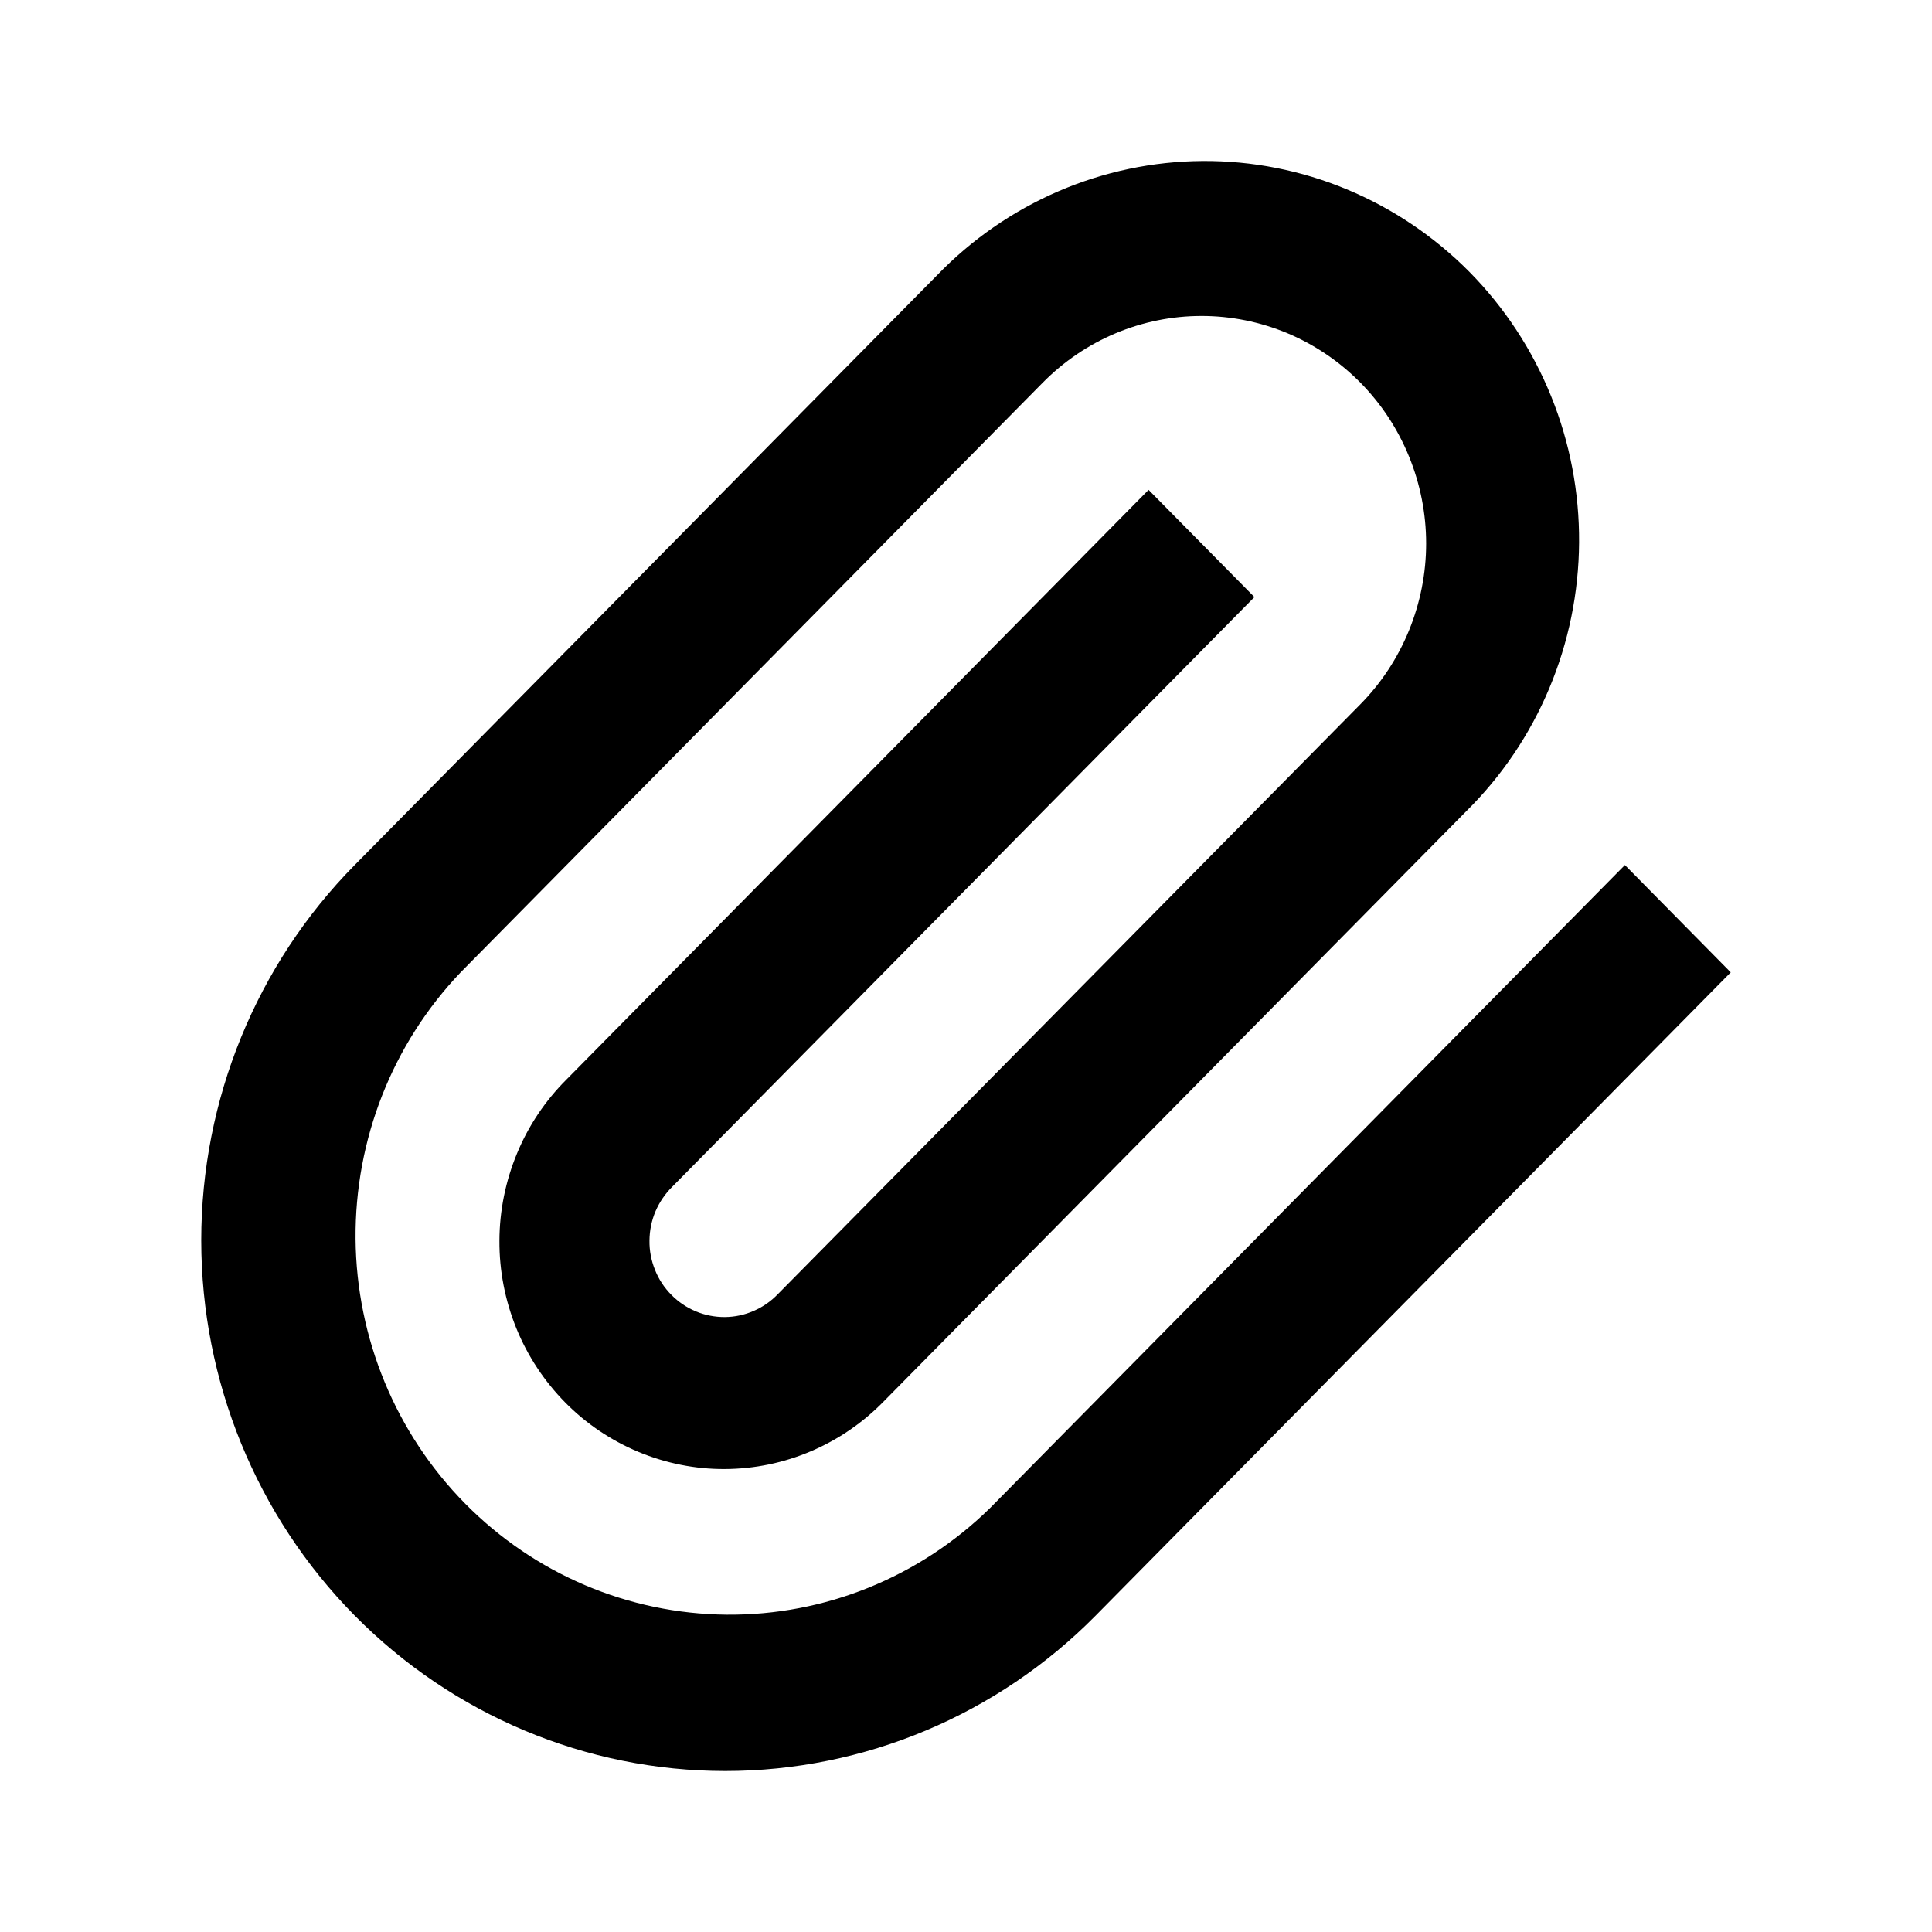
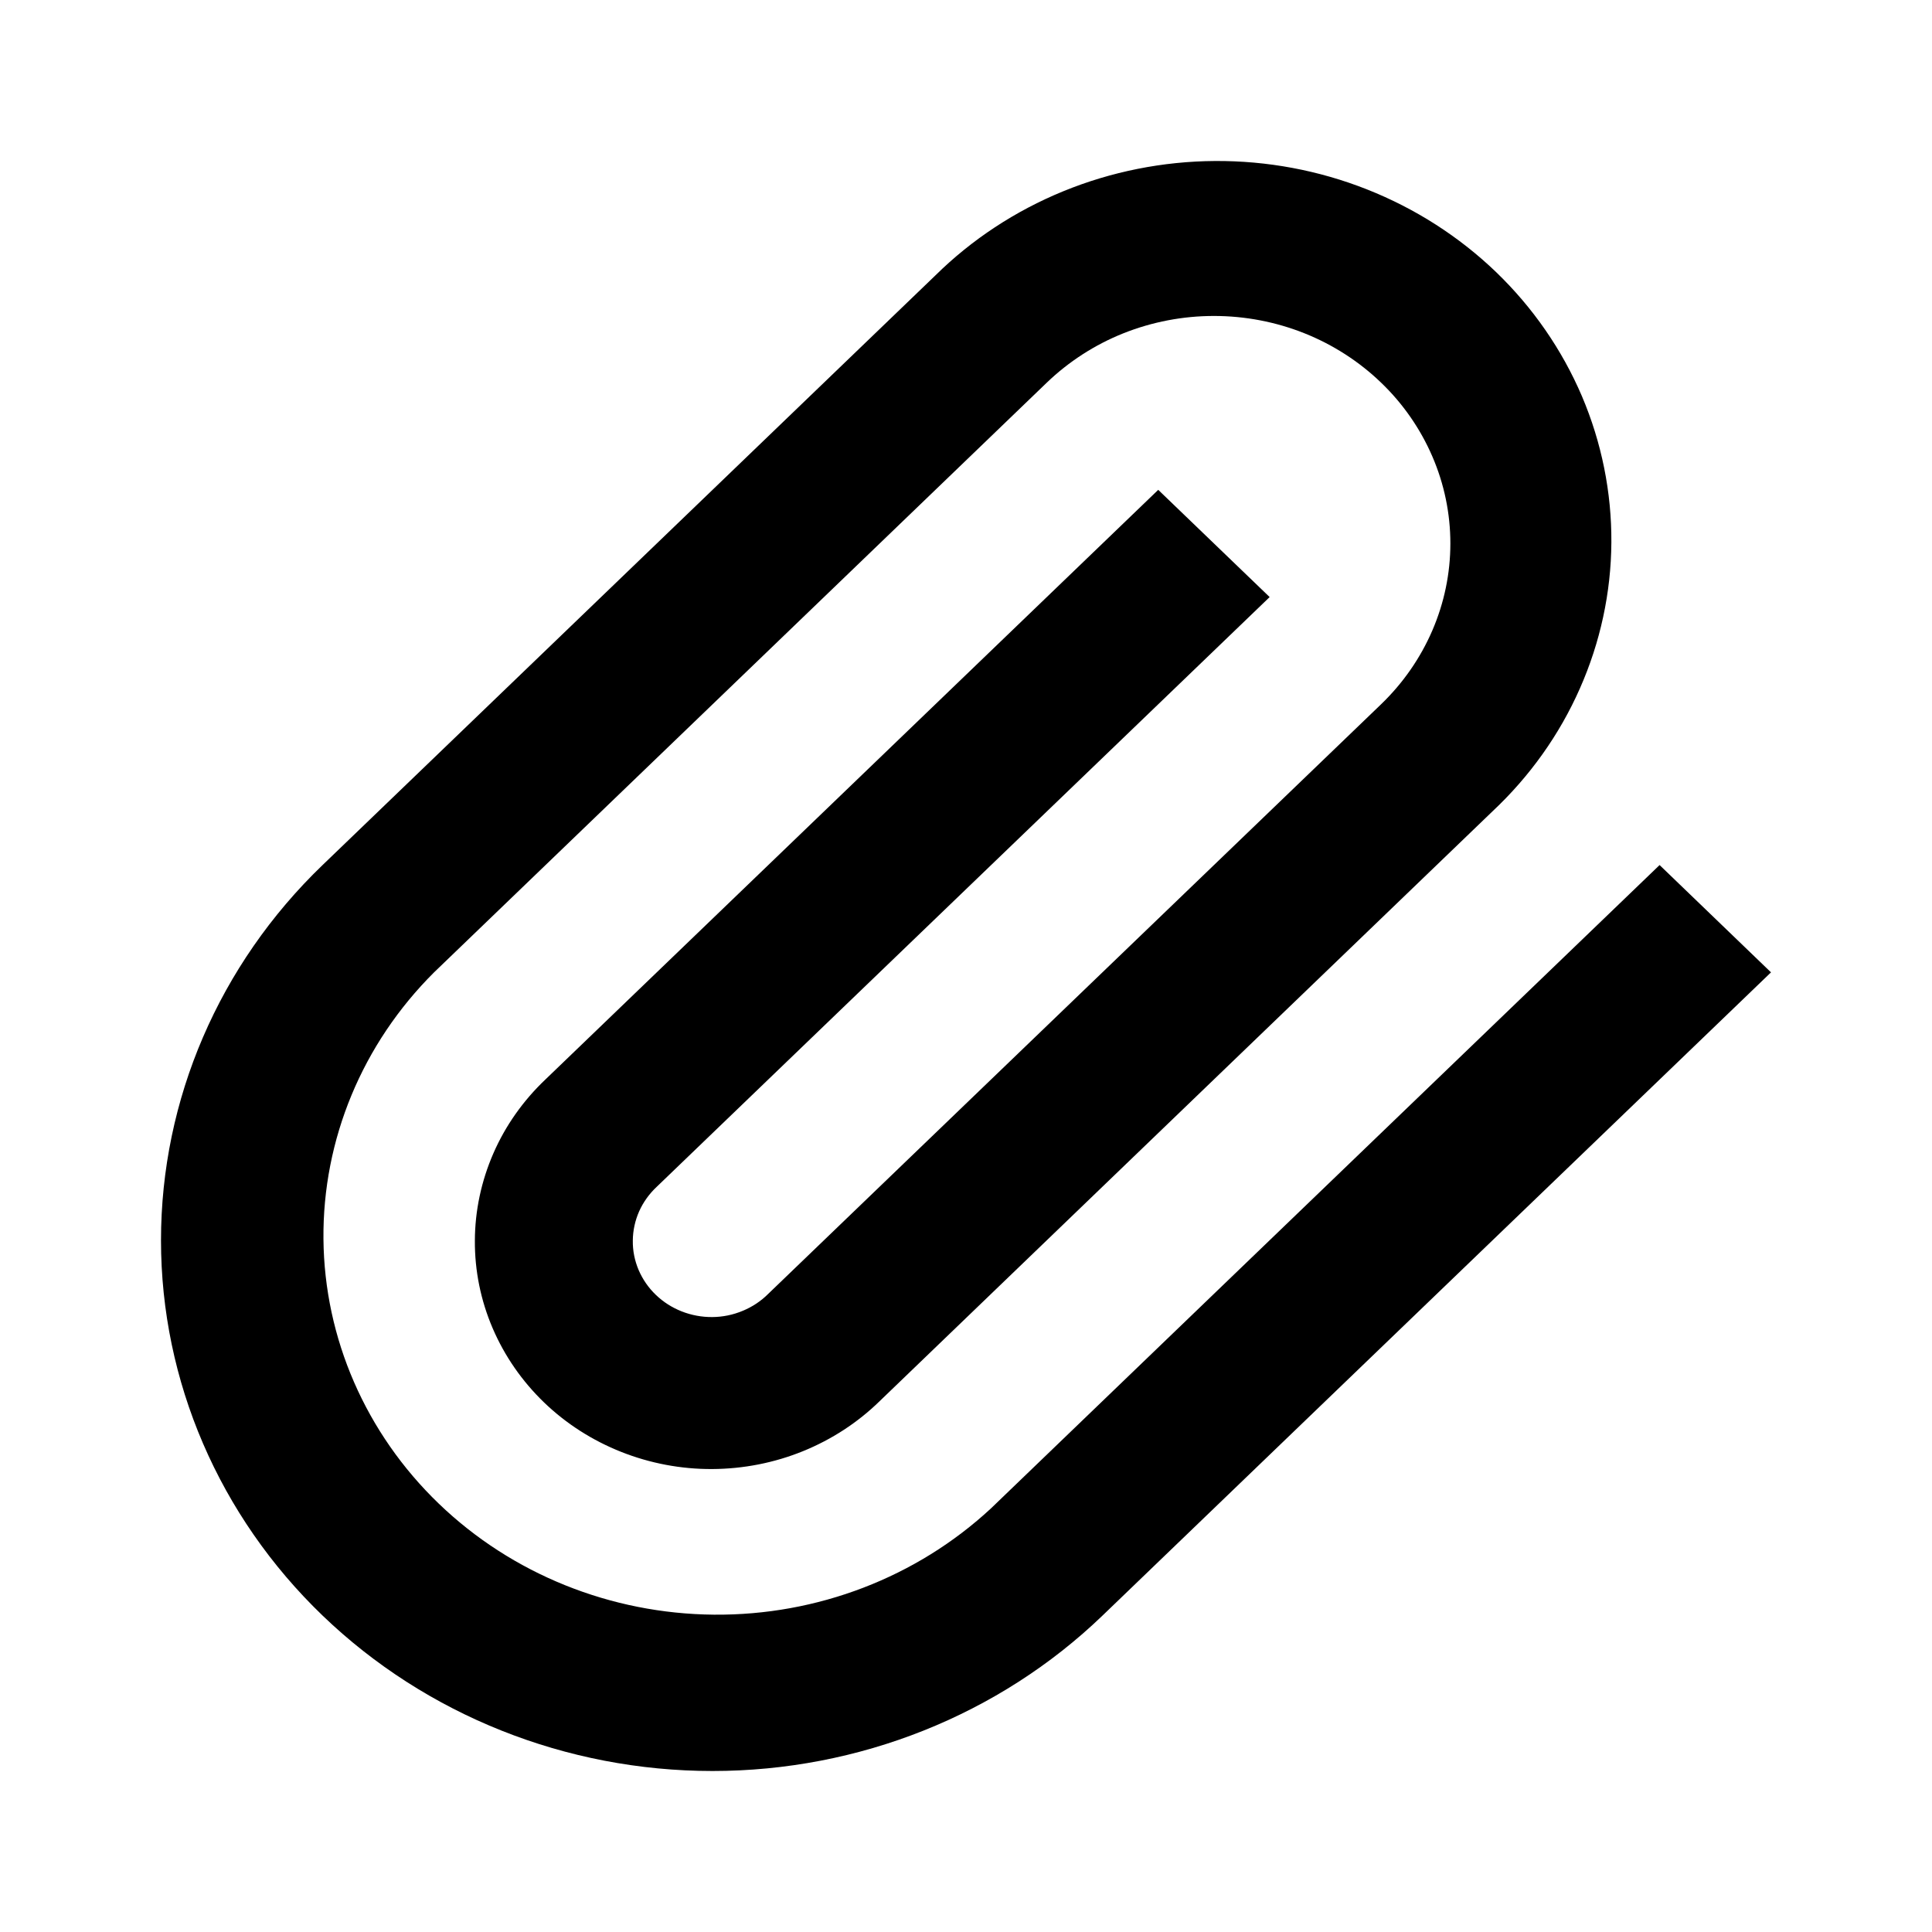
<svg xmlns="http://www.w3.org/2000/svg" width="24" height="24" viewBox="0 0 24 24" fill="none">
-   <path d="M11.639 3.421C12.069 2.975 12.582 2.62 13.148 2.376C13.714 2.132 14.323 2.004 14.938 2C15.554 1.996 16.164 2.116 16.733 2.353C17.302 2.59 17.82 2.939 18.255 3.379C18.69 3.82 19.034 4.344 19.268 4.921C19.502 5.497 19.62 6.115 19.616 6.739C19.612 7.362 19.486 7.978 19.245 8.552C19.004 9.126 18.653 9.645 18.212 10.08L10.982 17.405C10.723 17.671 10.416 17.882 10.076 18.027C9.737 18.172 9.373 18.247 9.005 18.249C8.637 18.251 8.272 18.178 7.931 18.036C7.591 17.894 7.281 17.686 7.021 17.422C6.761 17.158 6.554 16.845 6.414 16.5C6.274 16.155 6.202 15.786 6.204 15.413C6.205 15.04 6.28 14.671 6.423 14.327C6.565 13.983 6.774 13.672 7.037 13.41L14.268 6.085L15.583 7.417L8.351 14.742C8.263 14.829 8.192 14.933 8.143 15.047C8.094 15.162 8.069 15.286 8.068 15.411C8.066 15.536 8.09 15.66 8.137 15.776C8.183 15.892 8.252 15.997 8.34 16.085C8.427 16.174 8.531 16.243 8.645 16.291C8.759 16.338 8.882 16.362 9.005 16.361C9.129 16.36 9.251 16.334 9.364 16.284C9.478 16.235 9.58 16.163 9.666 16.073L16.899 8.749C17.158 8.486 17.363 8.175 17.503 7.832C17.643 7.489 17.716 7.122 17.716 6.751C17.716 6.38 17.643 6.012 17.503 5.67C17.363 5.327 17.158 5.015 16.899 4.753C16.64 4.491 16.332 4.282 15.994 4.14C15.655 3.998 15.292 3.925 14.926 3.925C14.56 3.925 14.197 3.998 13.859 4.14C13.52 4.282 13.213 4.491 12.954 4.753L5.722 12.079C4.875 12.967 4.407 14.156 4.417 15.391C4.428 16.625 4.917 17.806 5.779 18.679C6.641 19.552 7.806 20.047 9.025 20.058C10.244 20.069 11.419 19.594 12.295 18.737L20.185 10.746L21.5 12.079L13.611 20.069C12.39 21.305 10.735 22 9.009 22C7.282 22 5.627 21.305 4.406 20.069C3.186 18.833 2.5 17.156 2.5 15.408C2.5 13.659 3.186 11.982 4.406 10.746L11.639 3.421Z" fill="currentColor" />
+   <path d="M11.62 3.421C12.072 2.975 12.612 2.62 13.208 2.376C13.804 2.132 14.445 2.004 15.093 2C15.741 1.996 16.383 2.116 16.982 2.353C17.581 2.59 18.126 2.939 18.584 3.379C19.042 3.82 19.404 4.344 19.651 4.921C19.896 5.497 20.021 6.115 20.017 6.739C20.013 7.362 19.88 7.978 19.626 8.552C19.373 9.126 19.003 9.645 18.539 10.08L10.928 17.405C10.656 17.671 10.332 17.882 9.975 18.027C9.618 18.172 9.235 18.247 8.847 18.249C8.46 18.251 8.075 18.178 7.717 18.036C7.359 17.894 7.033 17.686 6.759 17.422C6.485 17.158 6.268 16.845 6.12 16.5C5.972 16.155 5.897 15.786 5.899 15.413C5.9 15.04 5.979 14.671 6.129 14.327C6.279 13.983 6.499 13.672 6.775 13.41L14.388 6.085L15.772 7.417L8.159 14.742C8.066 14.829 7.991 14.933 7.94 15.047C7.889 15.162 7.862 15.286 7.861 15.411C7.859 15.536 7.884 15.66 7.933 15.776C7.983 15.892 8.055 15.997 8.147 16.085C8.239 16.174 8.348 16.243 8.469 16.291C8.589 16.338 8.718 16.362 8.848 16.361C8.978 16.36 9.106 16.334 9.225 16.284C9.345 16.235 9.453 16.163 9.543 16.073L17.156 8.749C17.429 8.486 17.645 8.175 17.793 7.832C17.941 7.489 18.017 7.122 18.017 6.751C18.017 6.38 17.941 6.012 17.793 5.67C17.645 5.327 17.429 5.015 17.156 4.753C16.884 4.491 16.56 4.282 16.204 4.14C15.848 3.998 15.466 3.925 15.08 3.925C14.694 3.925 14.313 3.998 13.956 4.14C13.6 4.282 13.277 4.491 13.004 4.753L5.392 12.079C4.5 12.967 4.007 14.156 4.018 15.391C4.029 16.625 4.544 17.806 5.451 18.679C6.358 19.552 7.586 20.047 8.869 20.058C10.152 20.069 11.388 19.594 12.311 18.737L20.616 10.746L22 12.079L13.696 20.069C12.411 21.305 10.668 22 8.851 22C7.034 22 5.292 21.305 4.007 20.069C2.722 18.833 2 17.156 2 15.408C2 13.659 2.722 11.982 4.007 10.746L11.62 3.421Z" fill="currentColor" />
</svg>
